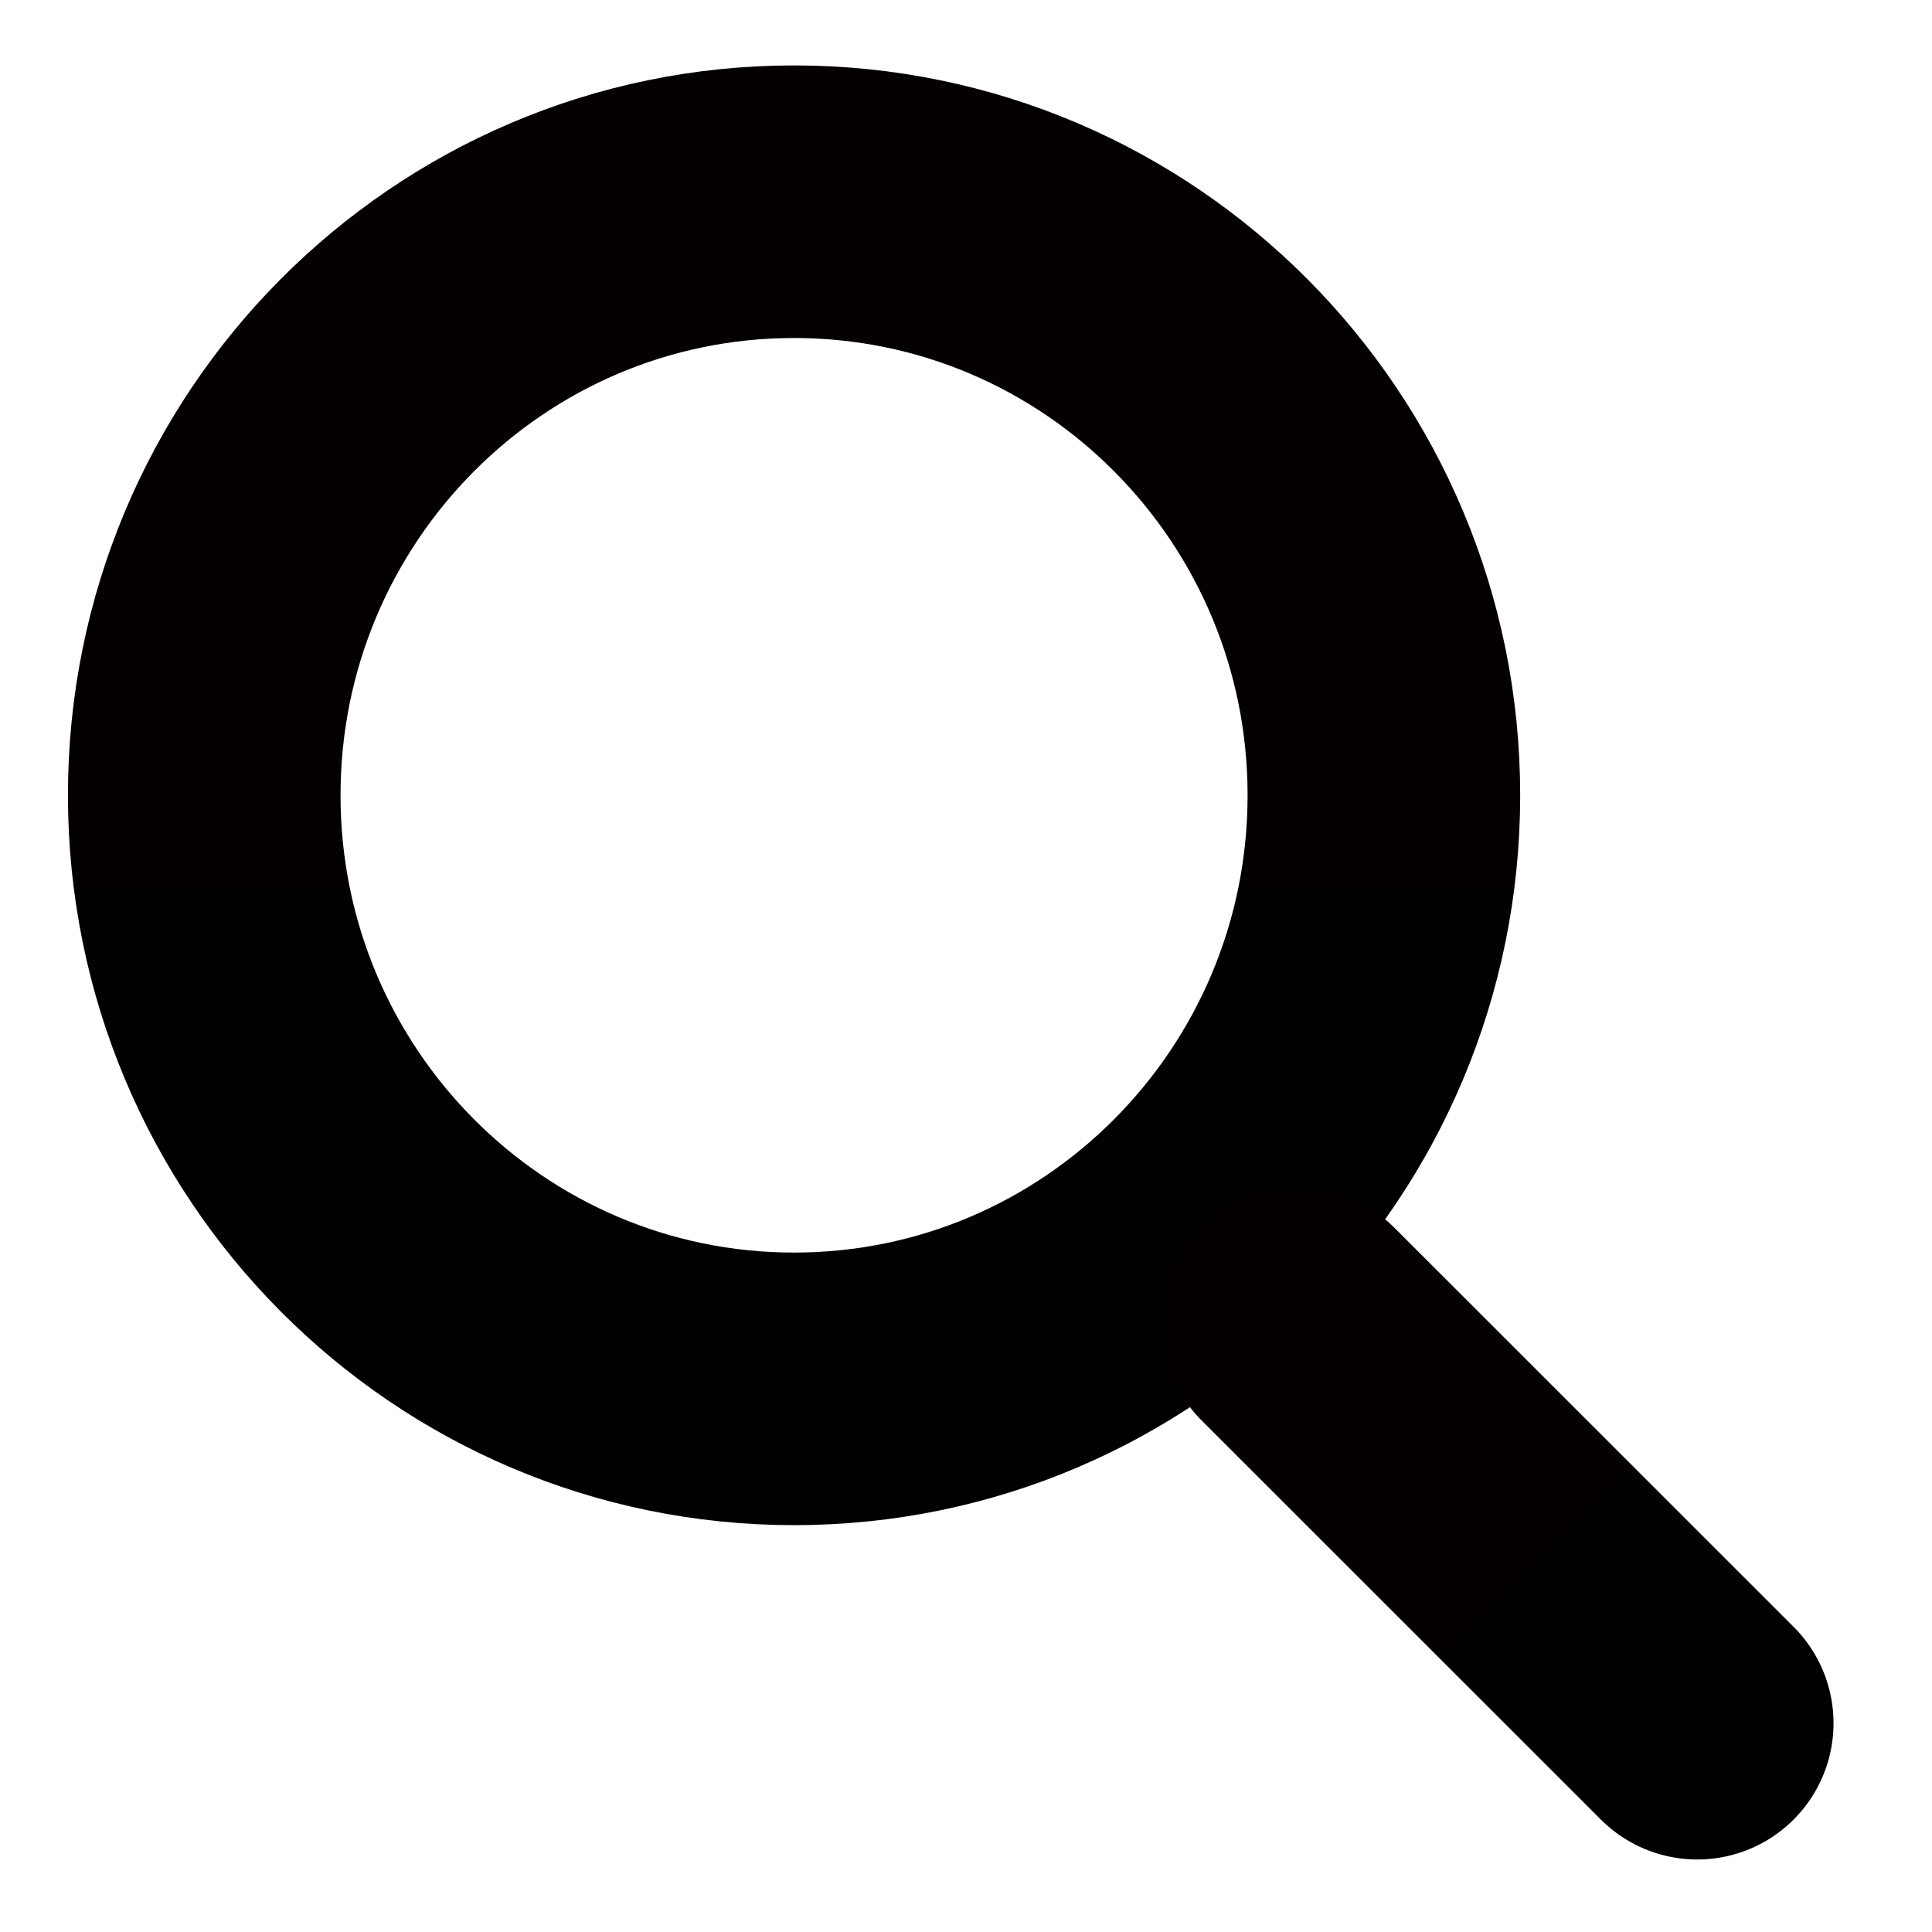
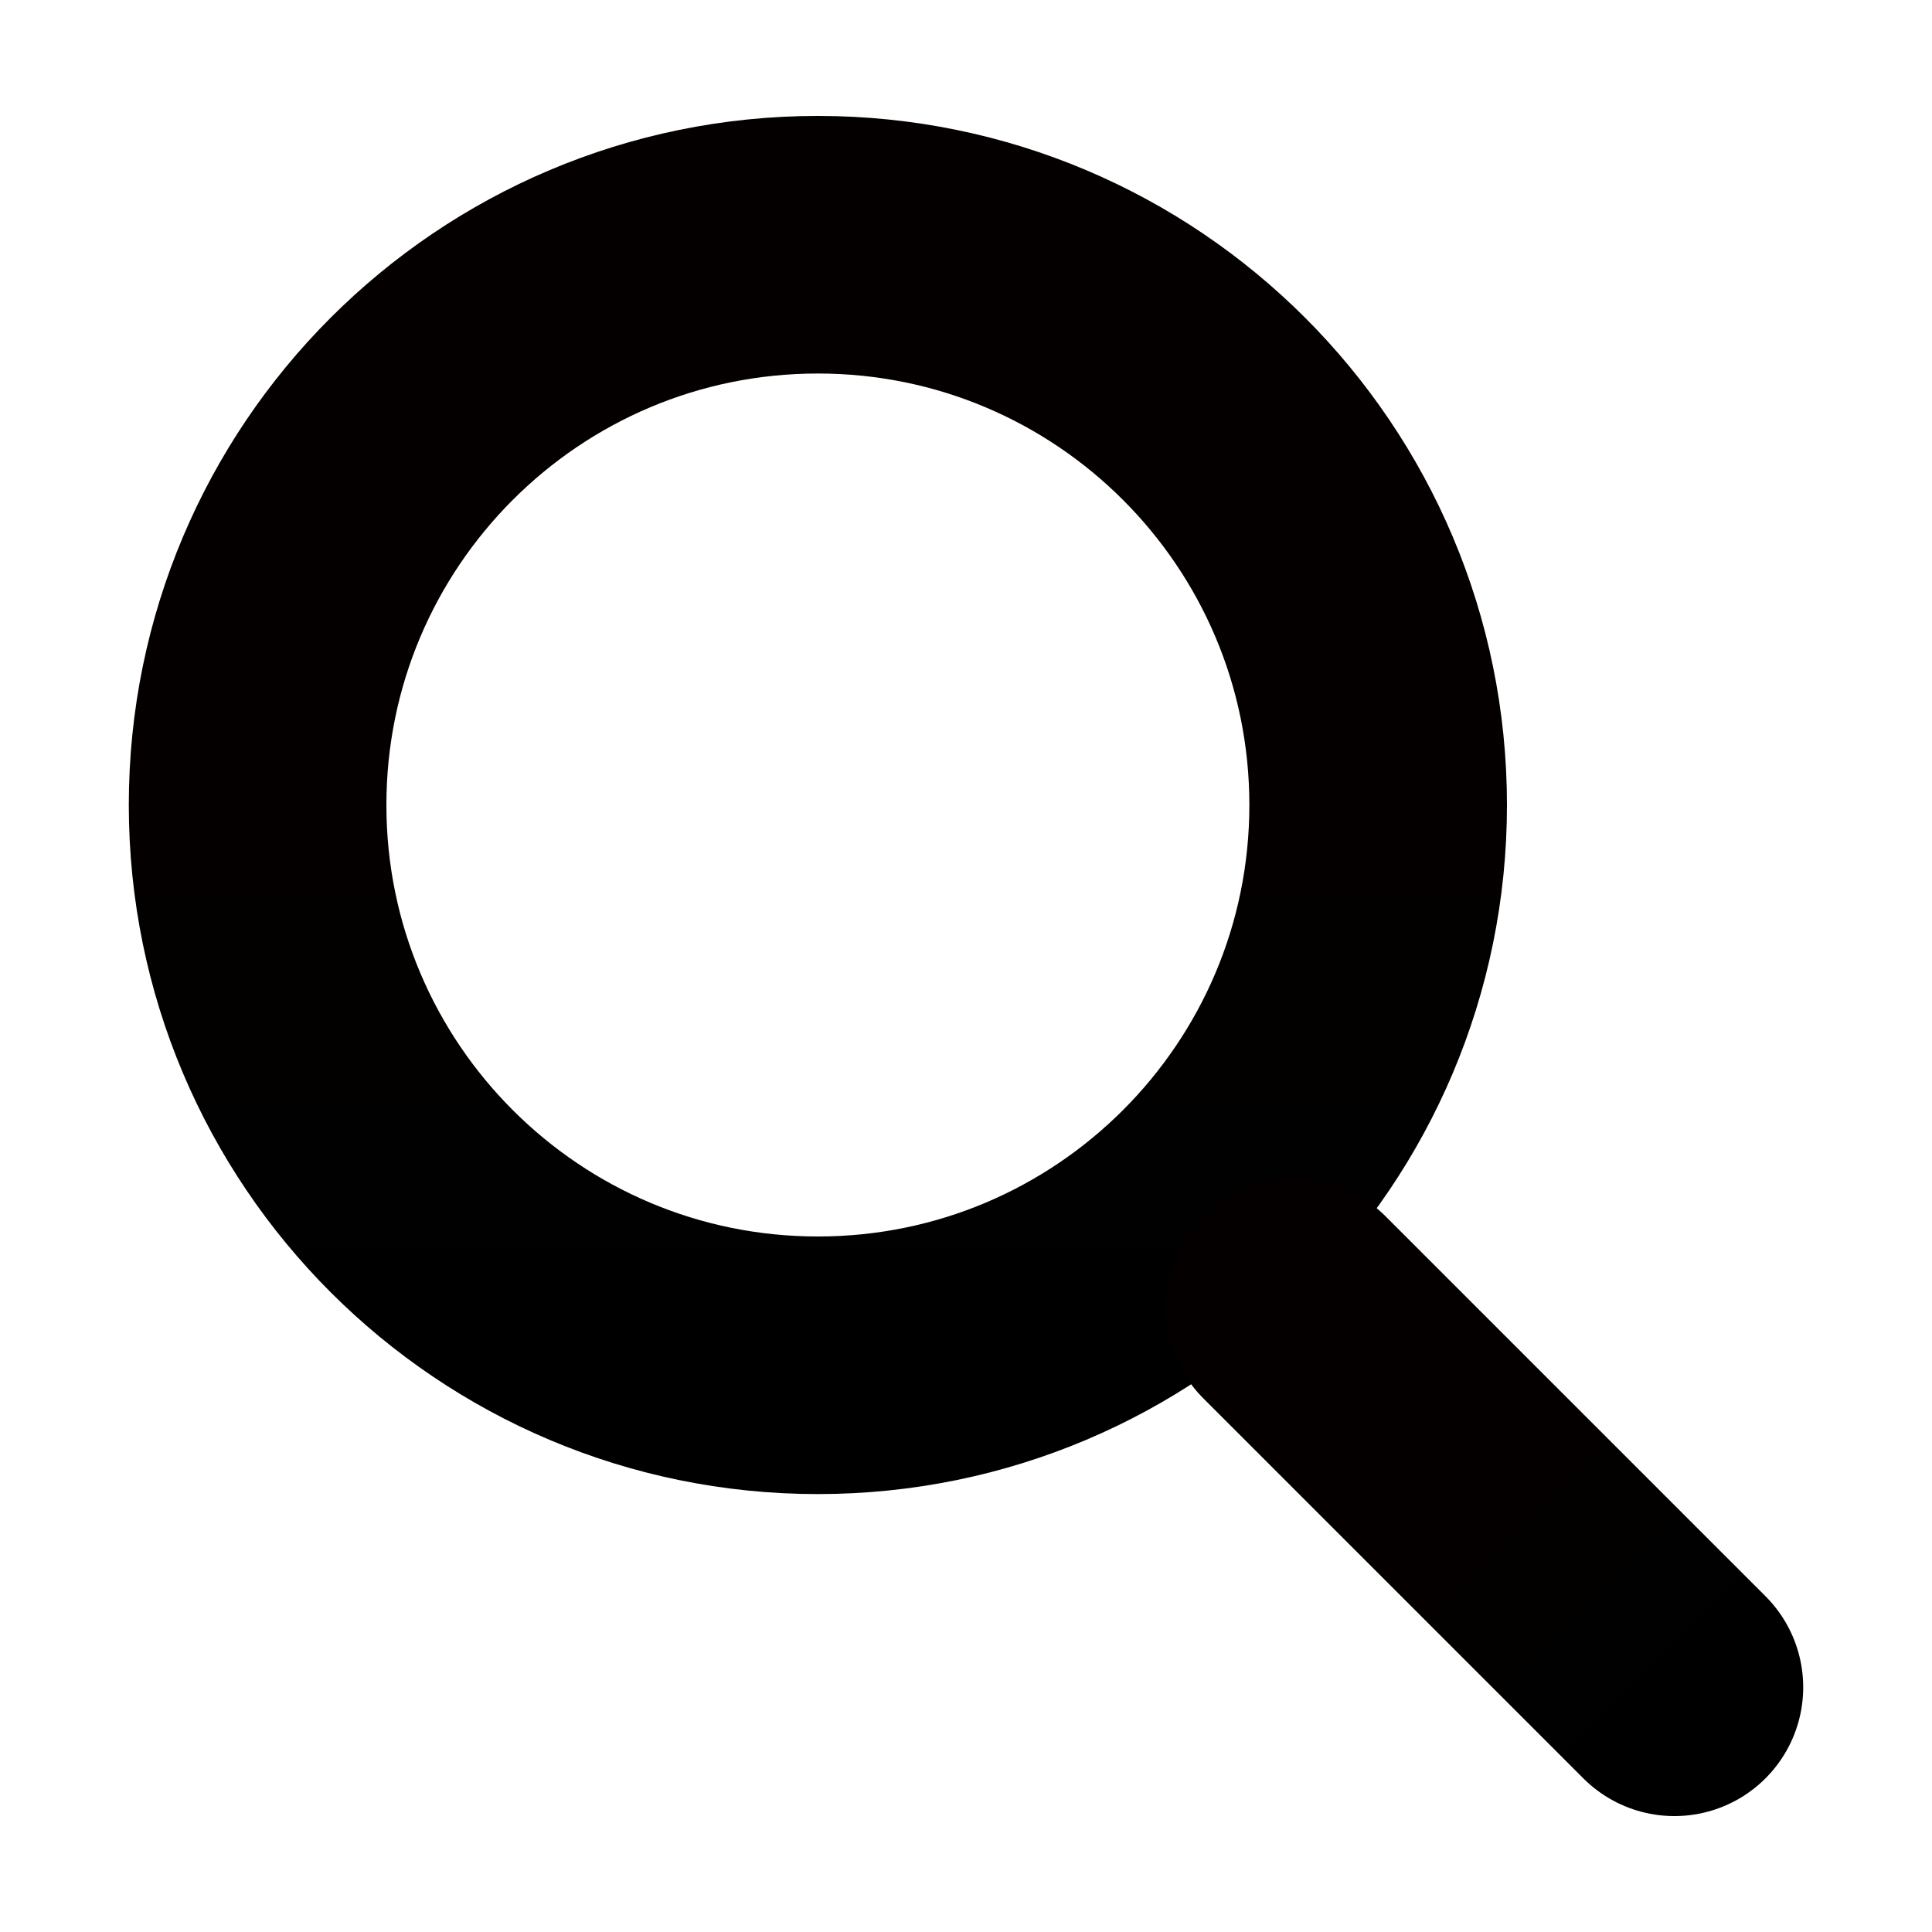
- <svg xmlns="http://www.w3.org/2000/svg" version="1.1" id="圖層_1" x="0px" y="0px" width="28.35px" height="28.35px" viewBox="0 0 28.35 28.35" enable-background="new 0 0 28.35 28.35" xml:space="preserve">
-   <linearGradient id="SVGID_1_" gradientUnits="userSpaceOnUse" x1="11.652" y1="0.961" x2="11.652" y2="22.381">
-     <stop offset="0" style="stop-color:#040000" />
-     <stop offset="0.476" style="stop-color:#040000" />
-     <stop offset="0.647" style="stop-color:#030000" />
-     <stop offset="0.77" style="stop-color:#020101" />
-     <stop offset="0.868" style="stop-color:#000000" />
-     <stop offset="0.952" style="stop-color:#010000" />
-     <stop offset="0.99" style="stop-color:#000000" />
-   </linearGradient>
-   <ellipse fill="none" stroke="url(#SVGID_1_)" stroke-width="4" stroke-miterlimit="10" cx="11.652" cy="11.67" rx="8.655" ry="8.71" />
-   <linearGradient id="SVGID_2_" gradientUnits="userSpaceOnUse" x1="3.484" y1="33.862" x2="3.484" y2="48.085" gradientTransform="matrix(0.7071 -0.7071 0.5728 0.5728 -3.9584 1.3502)">
-     <stop offset="0" style="stop-color:#040000" />
-     <stop offset="0.476" style="stop-color:#040000" />
-     <stop offset="0.647" style="stop-color:#030000" />
-     <stop offset="0.77" style="stop-color:#020101" />
-     <stop offset="0.868" style="stop-color:#000000" />
-     <stop offset="0.952" style="stop-color:#010000" />
-     <stop offset="0.99" style="stop-color:#000000" />
-   </linearGradient>
-   <line fill="none" stroke="url(#SVGID_2_)" stroke-width="4" stroke-linecap="round" stroke-linejoin="round" stroke-miterlimit="10" x1="19.048" y1="19.431" x2="24.905" y2="25.286" />
+ <svg xmlns="http://www.w3.org/2000/svg" version="1.1" id="圖層_1" x="0px" y="0px" viewBox="0 0 30 30" style="enable-background:new 0 0 30 30;" xml:space="preserve">
+   <style type="text/css">
+ 	.st0{fill:none;stroke:url(#SVGID_1_);stroke-width:4;stroke-miterlimit:10;}
+ 	
+ 		.st1{fill:none;stroke:url(#SVGID_00000065763037748470562620000015897849862644715965_);stroke-width:4;stroke-linecap:round;stroke-linejoin:round;stroke-miterlimit:10;}
+ </style>
+   <g>
+     <linearGradient id="SVGID_1_" gradientUnits="userSpaceOnUse" x1="12.701" y1="28.163" x2="12.701" y2="6.743" gradientTransform="matrix(1 0 0 -1 0 30)">
+       <stop offset="0" style="stop-color:#040000" />
+       <stop offset="0.476" style="stop-color:#040000" />
+       <stop offset="0.647" style="stop-color:#030000" />
+       <stop offset="0.77" style="stop-color:#020101" />
+       <stop offset="0.868" style="stop-color:#000000" />
+       <stop offset="0.952" style="stop-color:#010000" />
+       <stop offset="0.99" style="stop-color:#000000" />
+     </linearGradient>
+     <ellipse class="st0" cx="12.7" cy="12.5" rx="8.7" ry="8.7" />
+     <linearGradient id="SVGID_00000000945188737078188770000014486287284176240262_" gradientUnits="userSpaceOnUse" x1="0.847" y1="-7.064" x2="0.847" y2="-21.287" gradientTransform="matrix(0.7071 -0.7071 -0.5728 -0.5728 14.3069 15.7147)">
+       <stop offset="0" style="stop-color:#040000" />
+       <stop offset="0.476" style="stop-color:#040000" />
+       <stop offset="0.647" style="stop-color:#030000" />
+       <stop offset="0.77" style="stop-color:#020101" />
+       <stop offset="0.868" style="stop-color:#000000" />
+       <stop offset="0.952" style="stop-color:#010000" />
+       <stop offset="0.99" style="stop-color:#000000" />
+     </linearGradient>
+     <line style="fill:none;stroke:url(#SVGID_00000000945188737078188770000014486287284176240262_);stroke-width:4;stroke-linecap:round;stroke-linejoin:round;stroke-miterlimit:10;" x1="20.1" y1="20.3" x2="26" y2="26.2" />
+   </g>
</svg>
